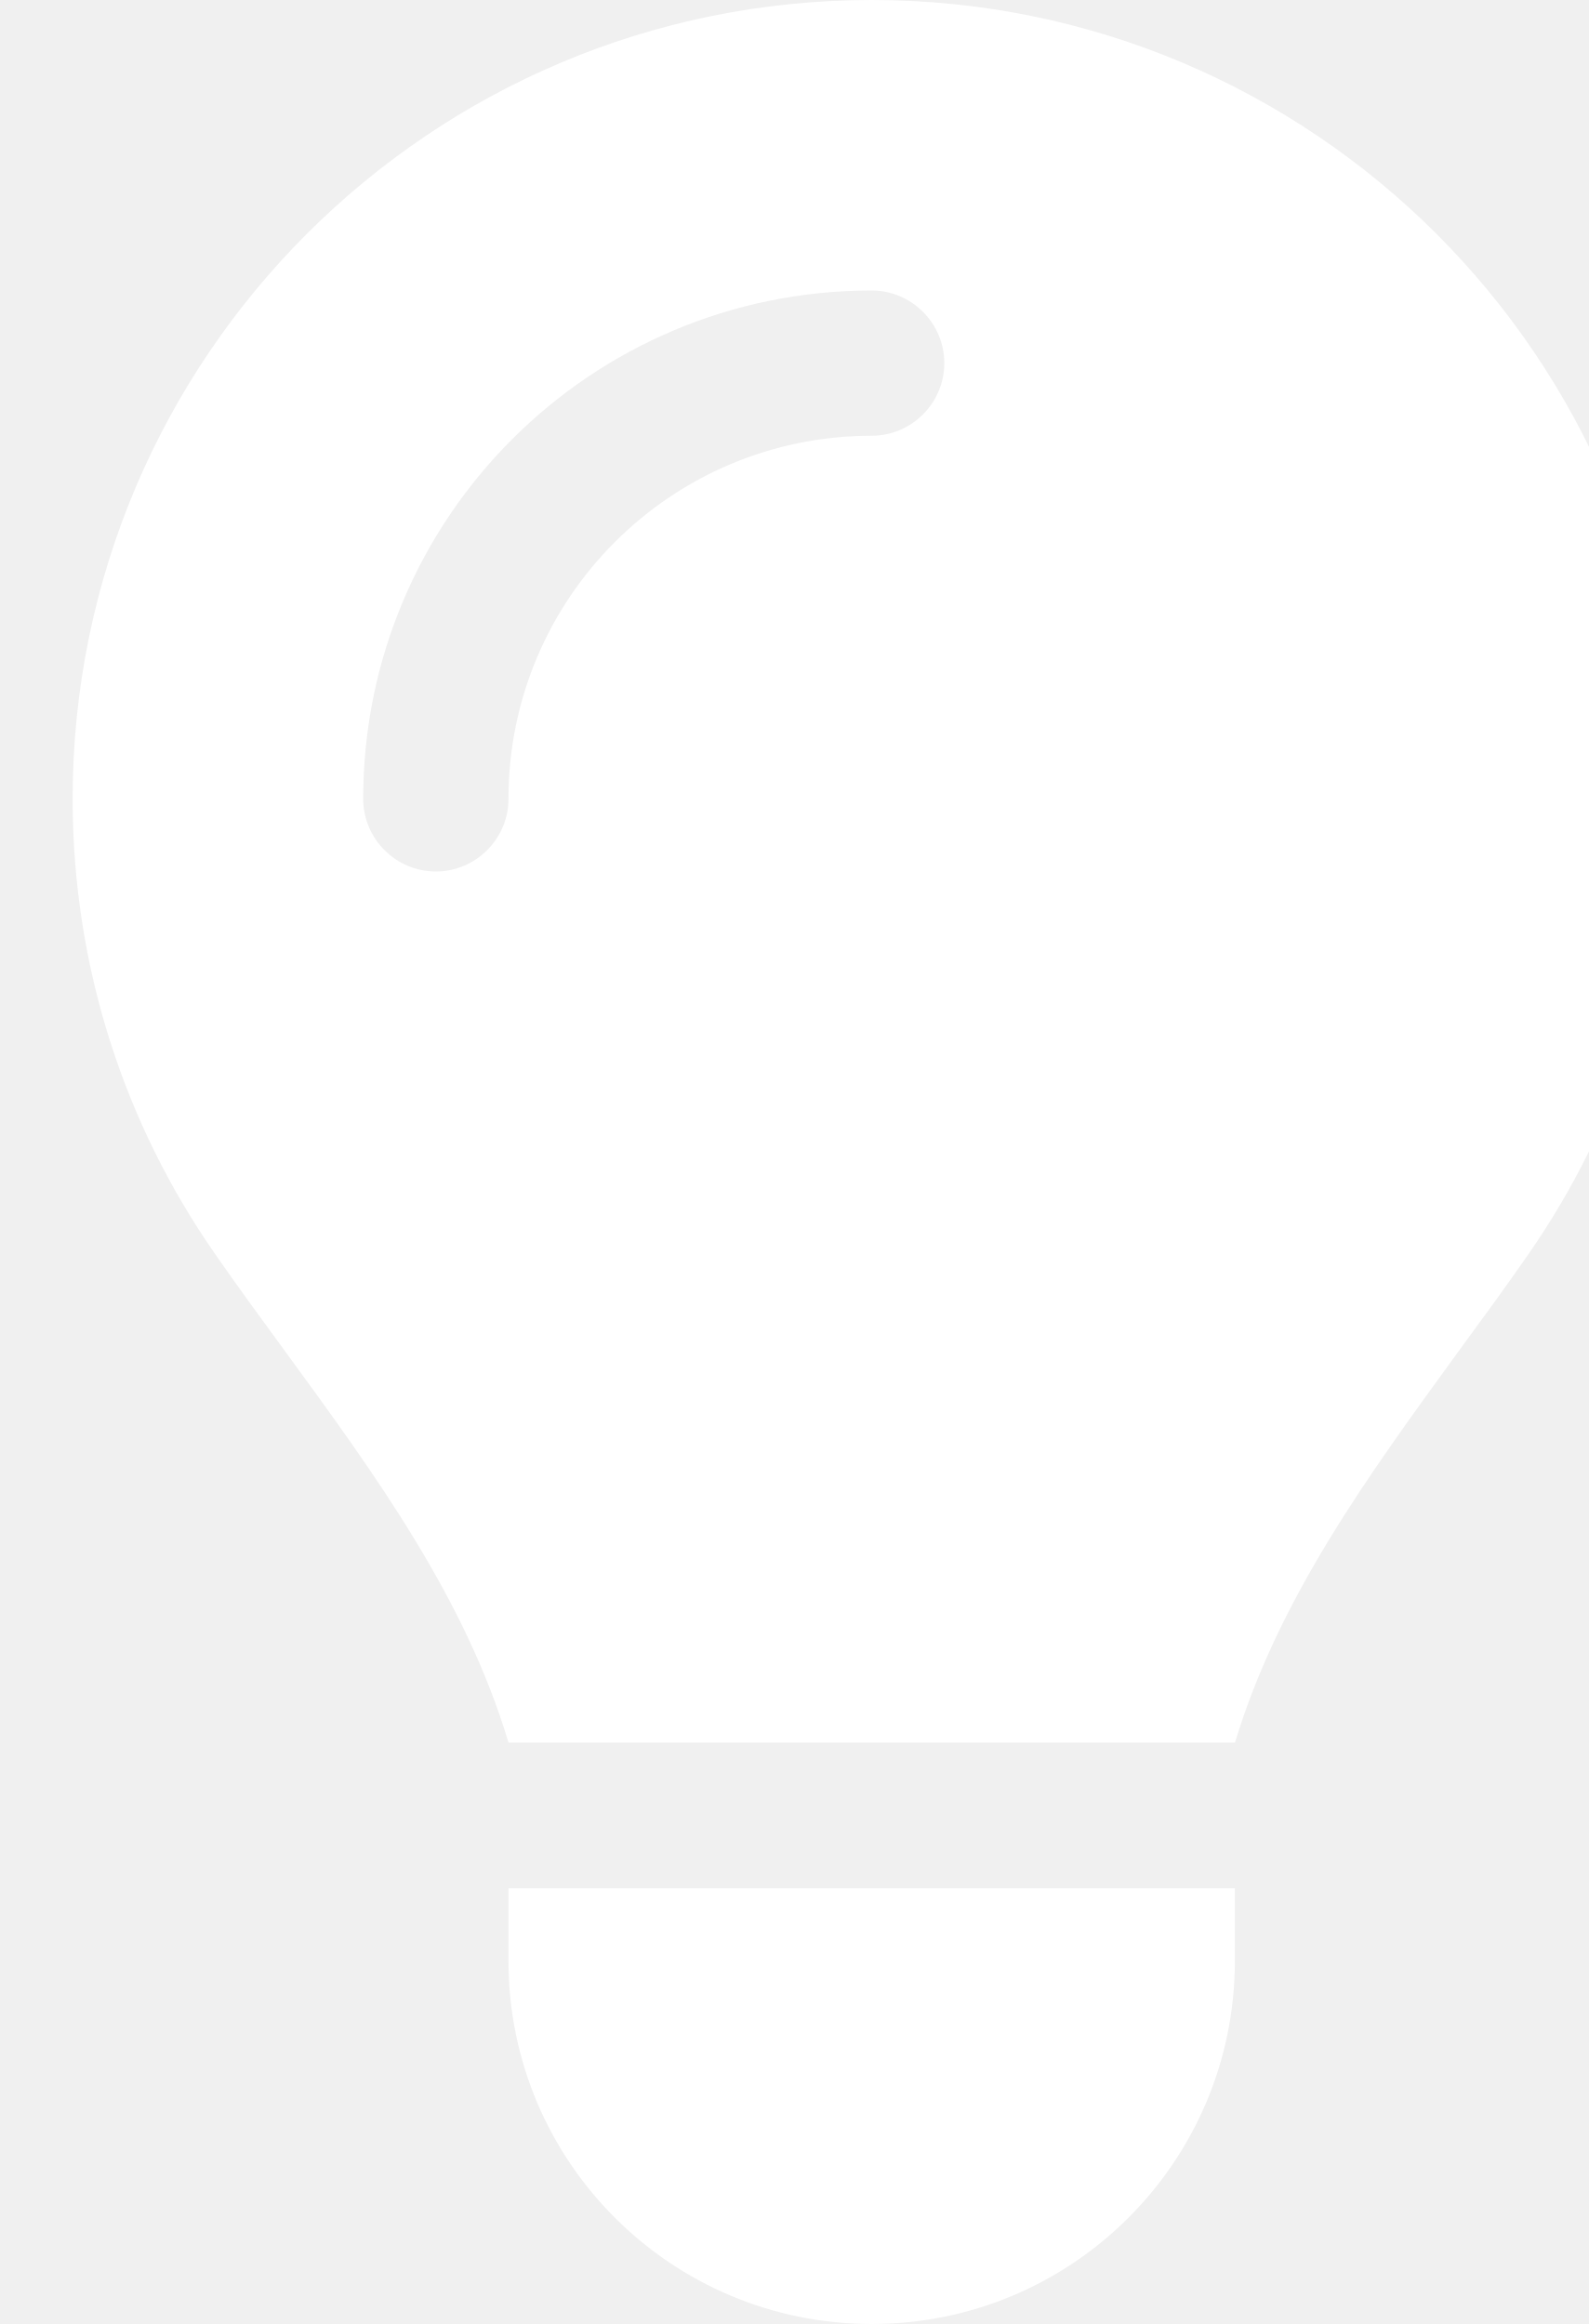
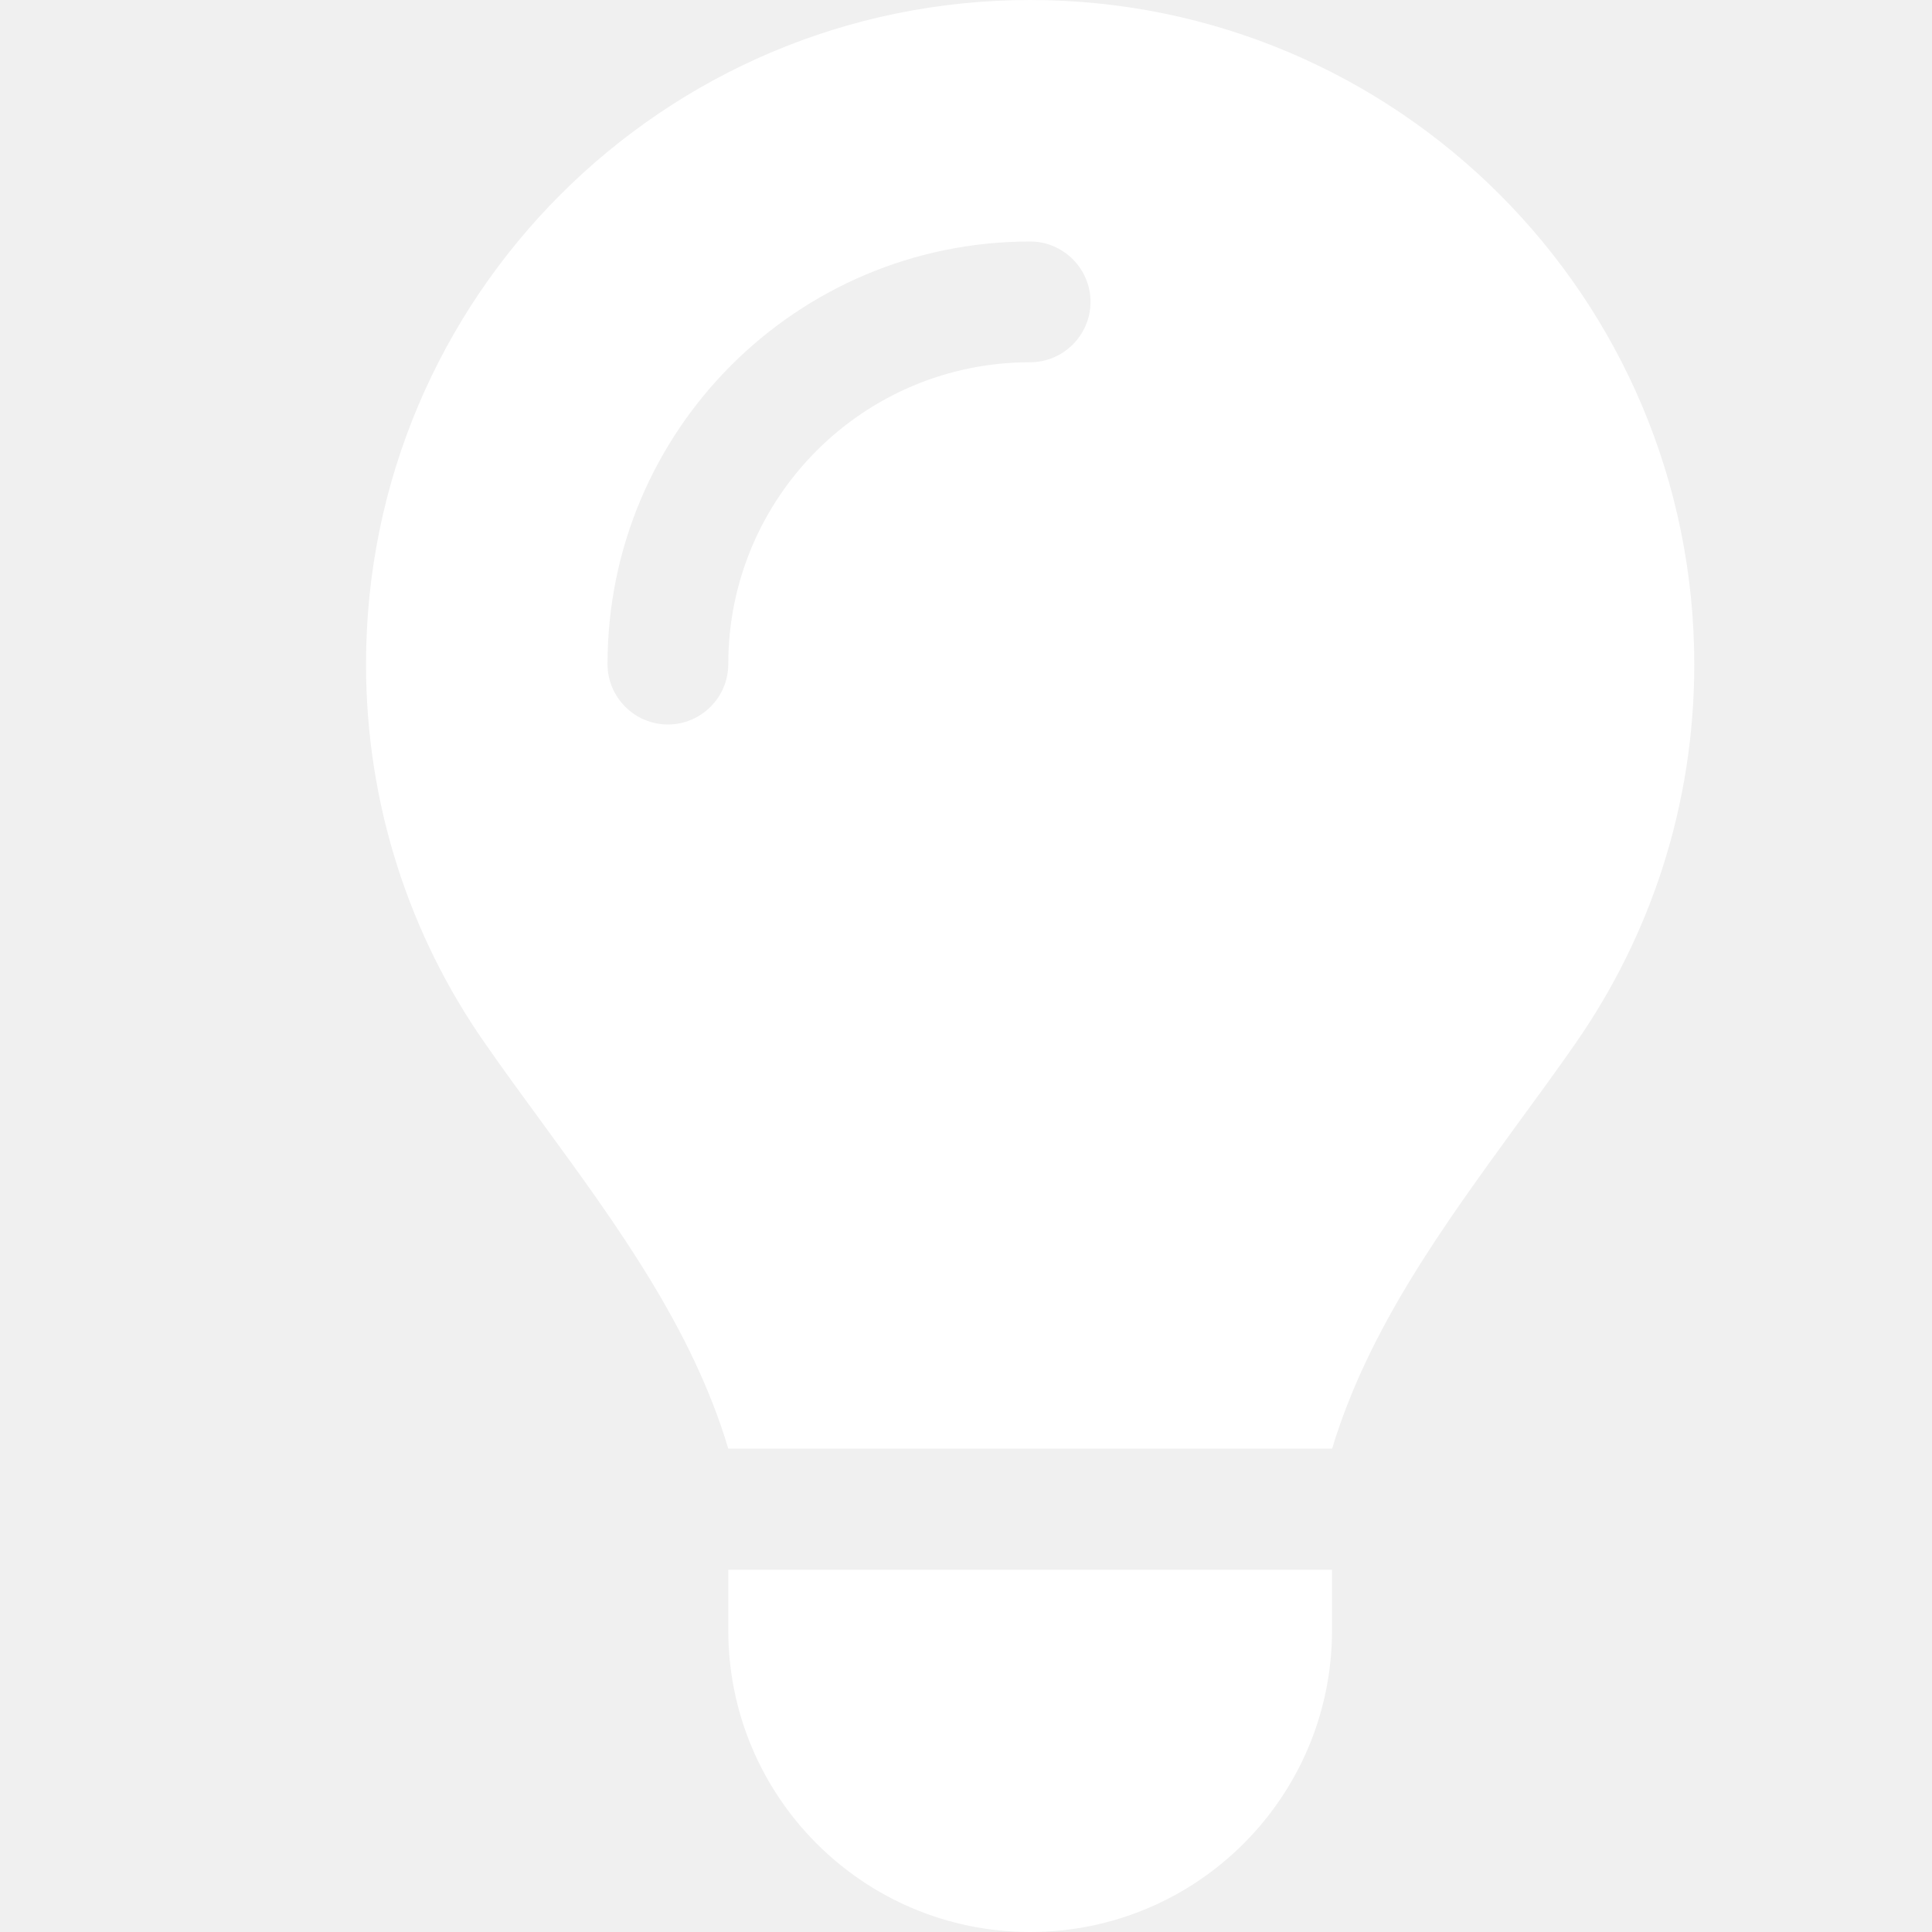
- <svg xmlns="http://www.w3.org/2000/svg" viewBox="0 0 350 512" fill="#ffffff">
+ <svg xmlns="http://www.w3.org/2000/svg" viewBox="0 0 350 512" fill="#ffffff" width="24" height="24">
  <path d="M272 384c9.6-31.9 29.5-59.1 49.2-86.2l0 0c5.2-7.1 10.4-14.2 15.4-21.4c19.8-28.5 31.4-63 31.4-100.3C368 78.8 289.2 0 192 0S16 78.8 16 176c0 37.3 11.6 71.9 31.4 100.3c5 7.2 10.2 14.3 15.4 21.4l0 0c19.8 27.1 39.7 54.4 49.2 86.2H272zM192 512c44.2 0 80-35.8 80-80V416H112v16c0 44.2 35.8 80 80 80zM112 176c0 8.8-7.2 16-16 16s-16-7.2-16-16c0-61.9 50.1-112 112-112c8.8 0 16 7.2 16 16s-7.2 16-16 16c-44.2 0-80 35.8-80 80z" />
</svg>
